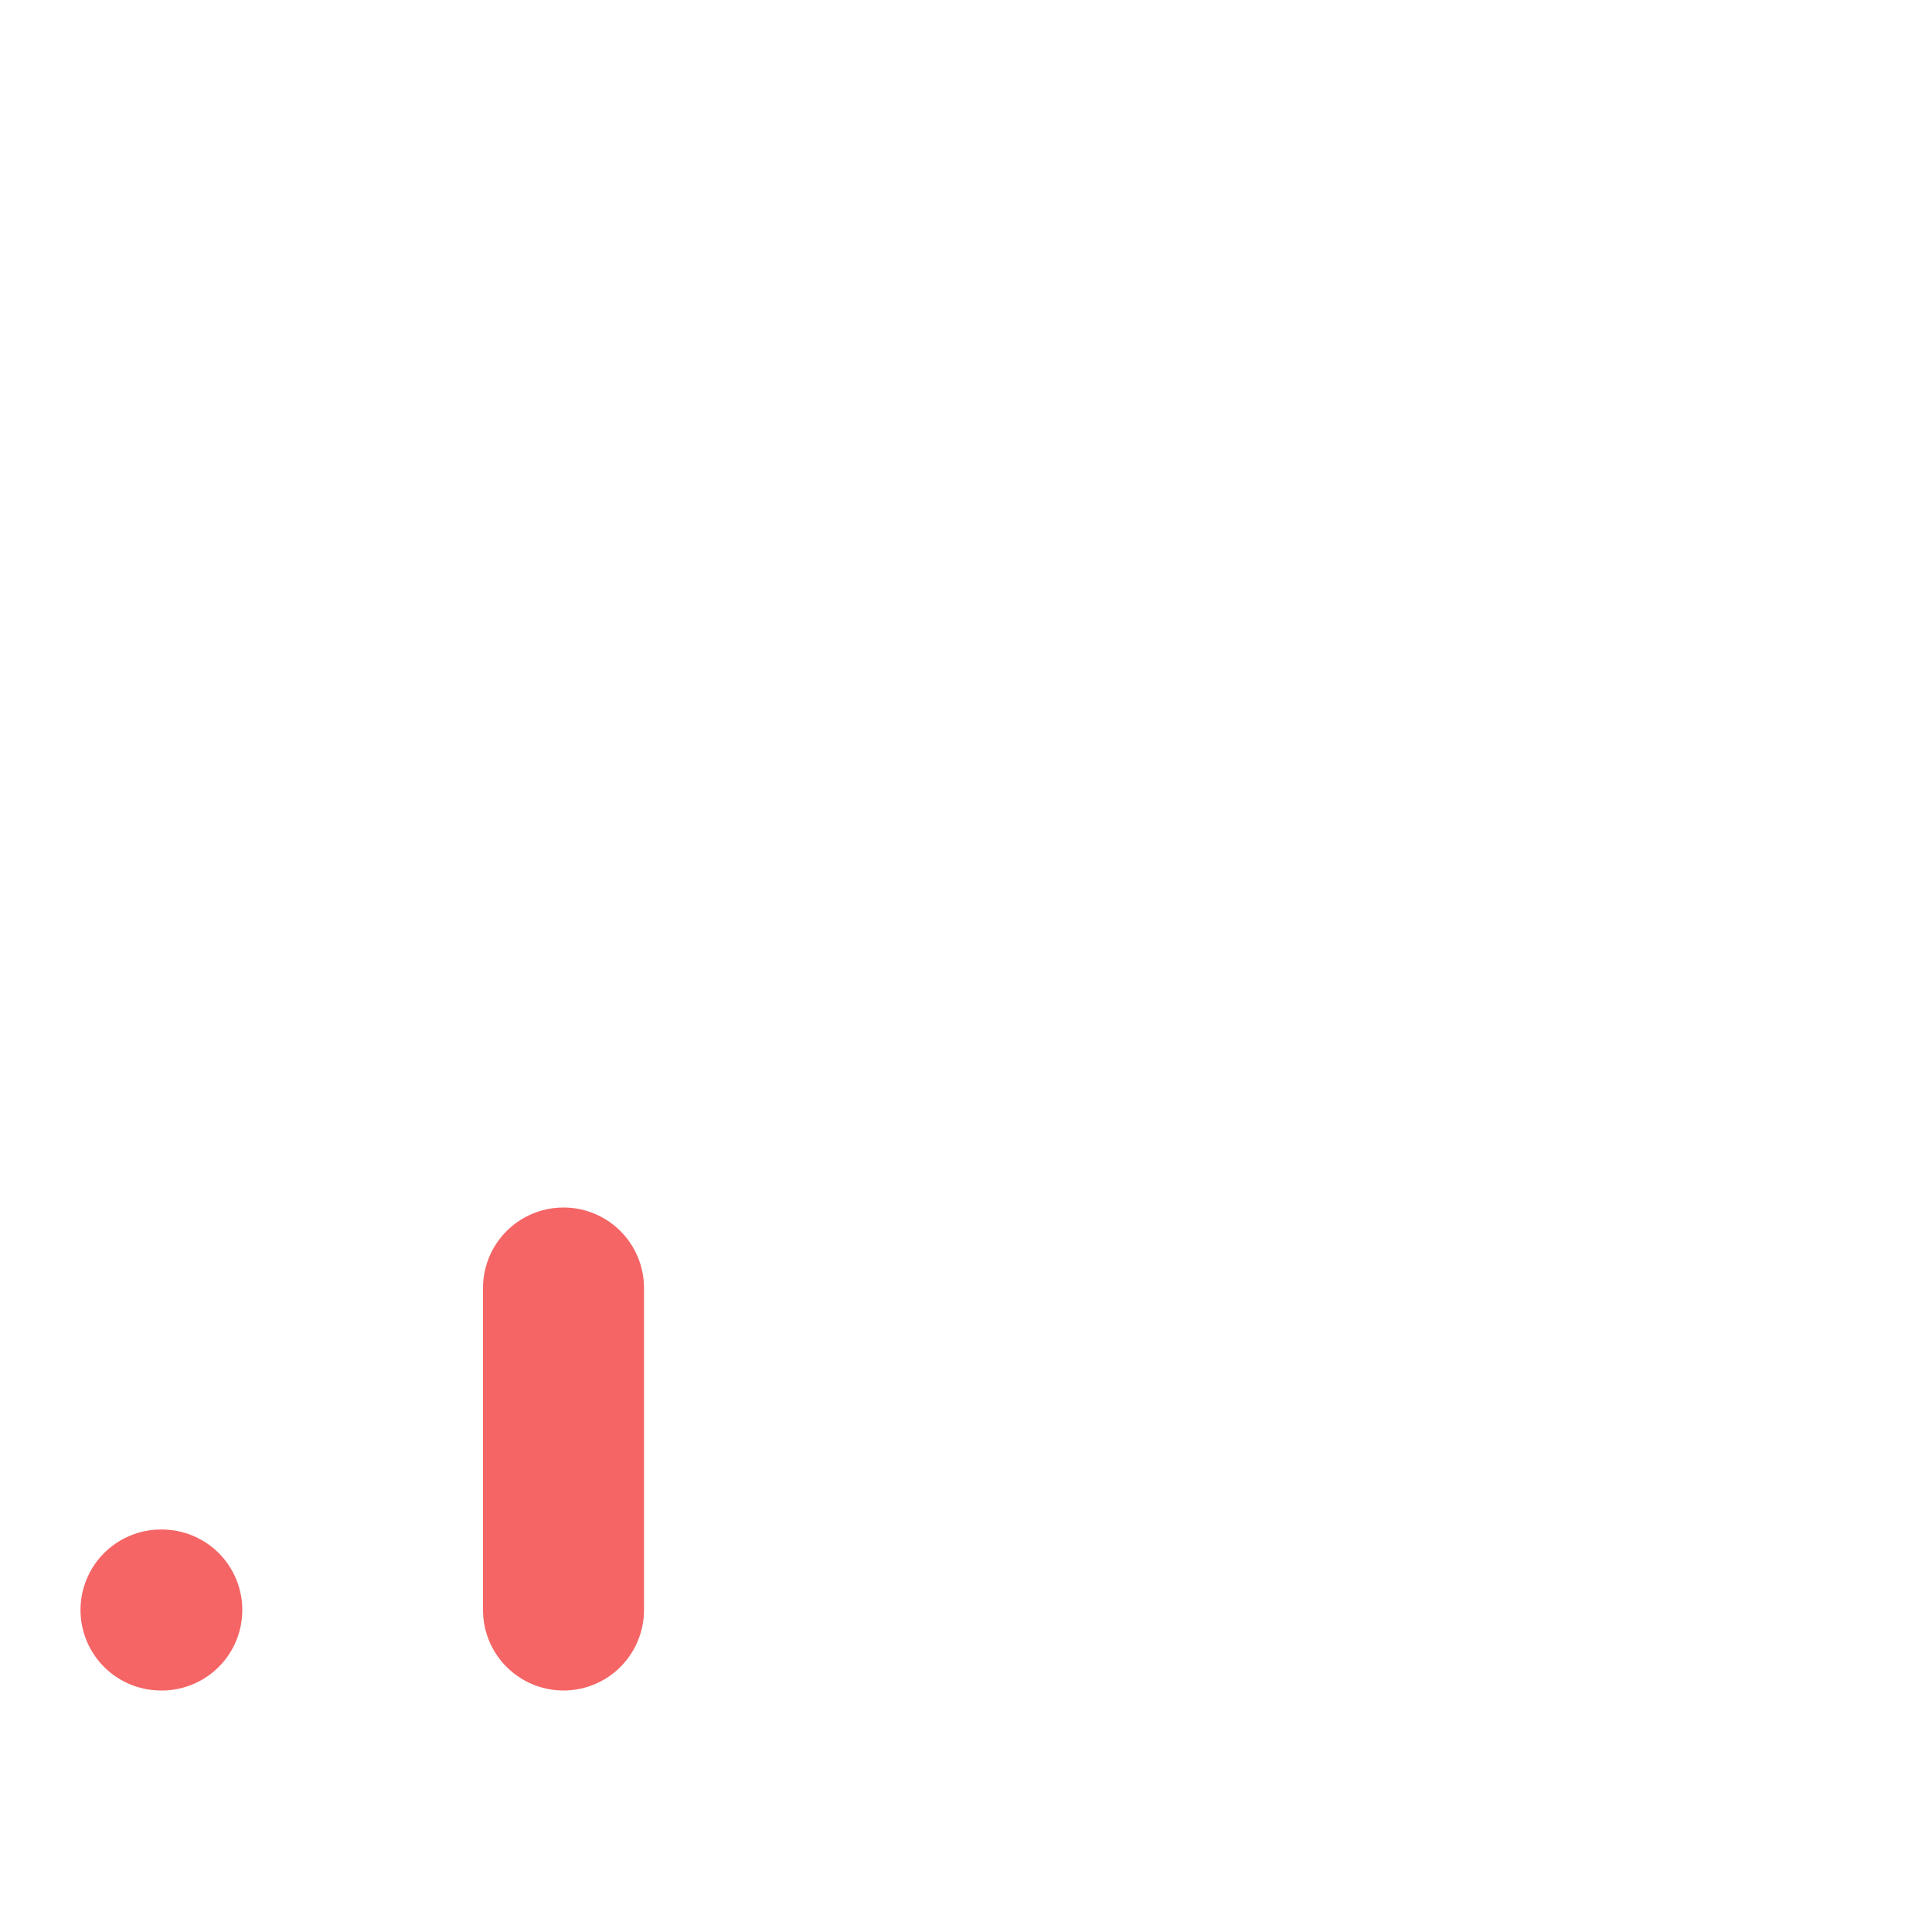
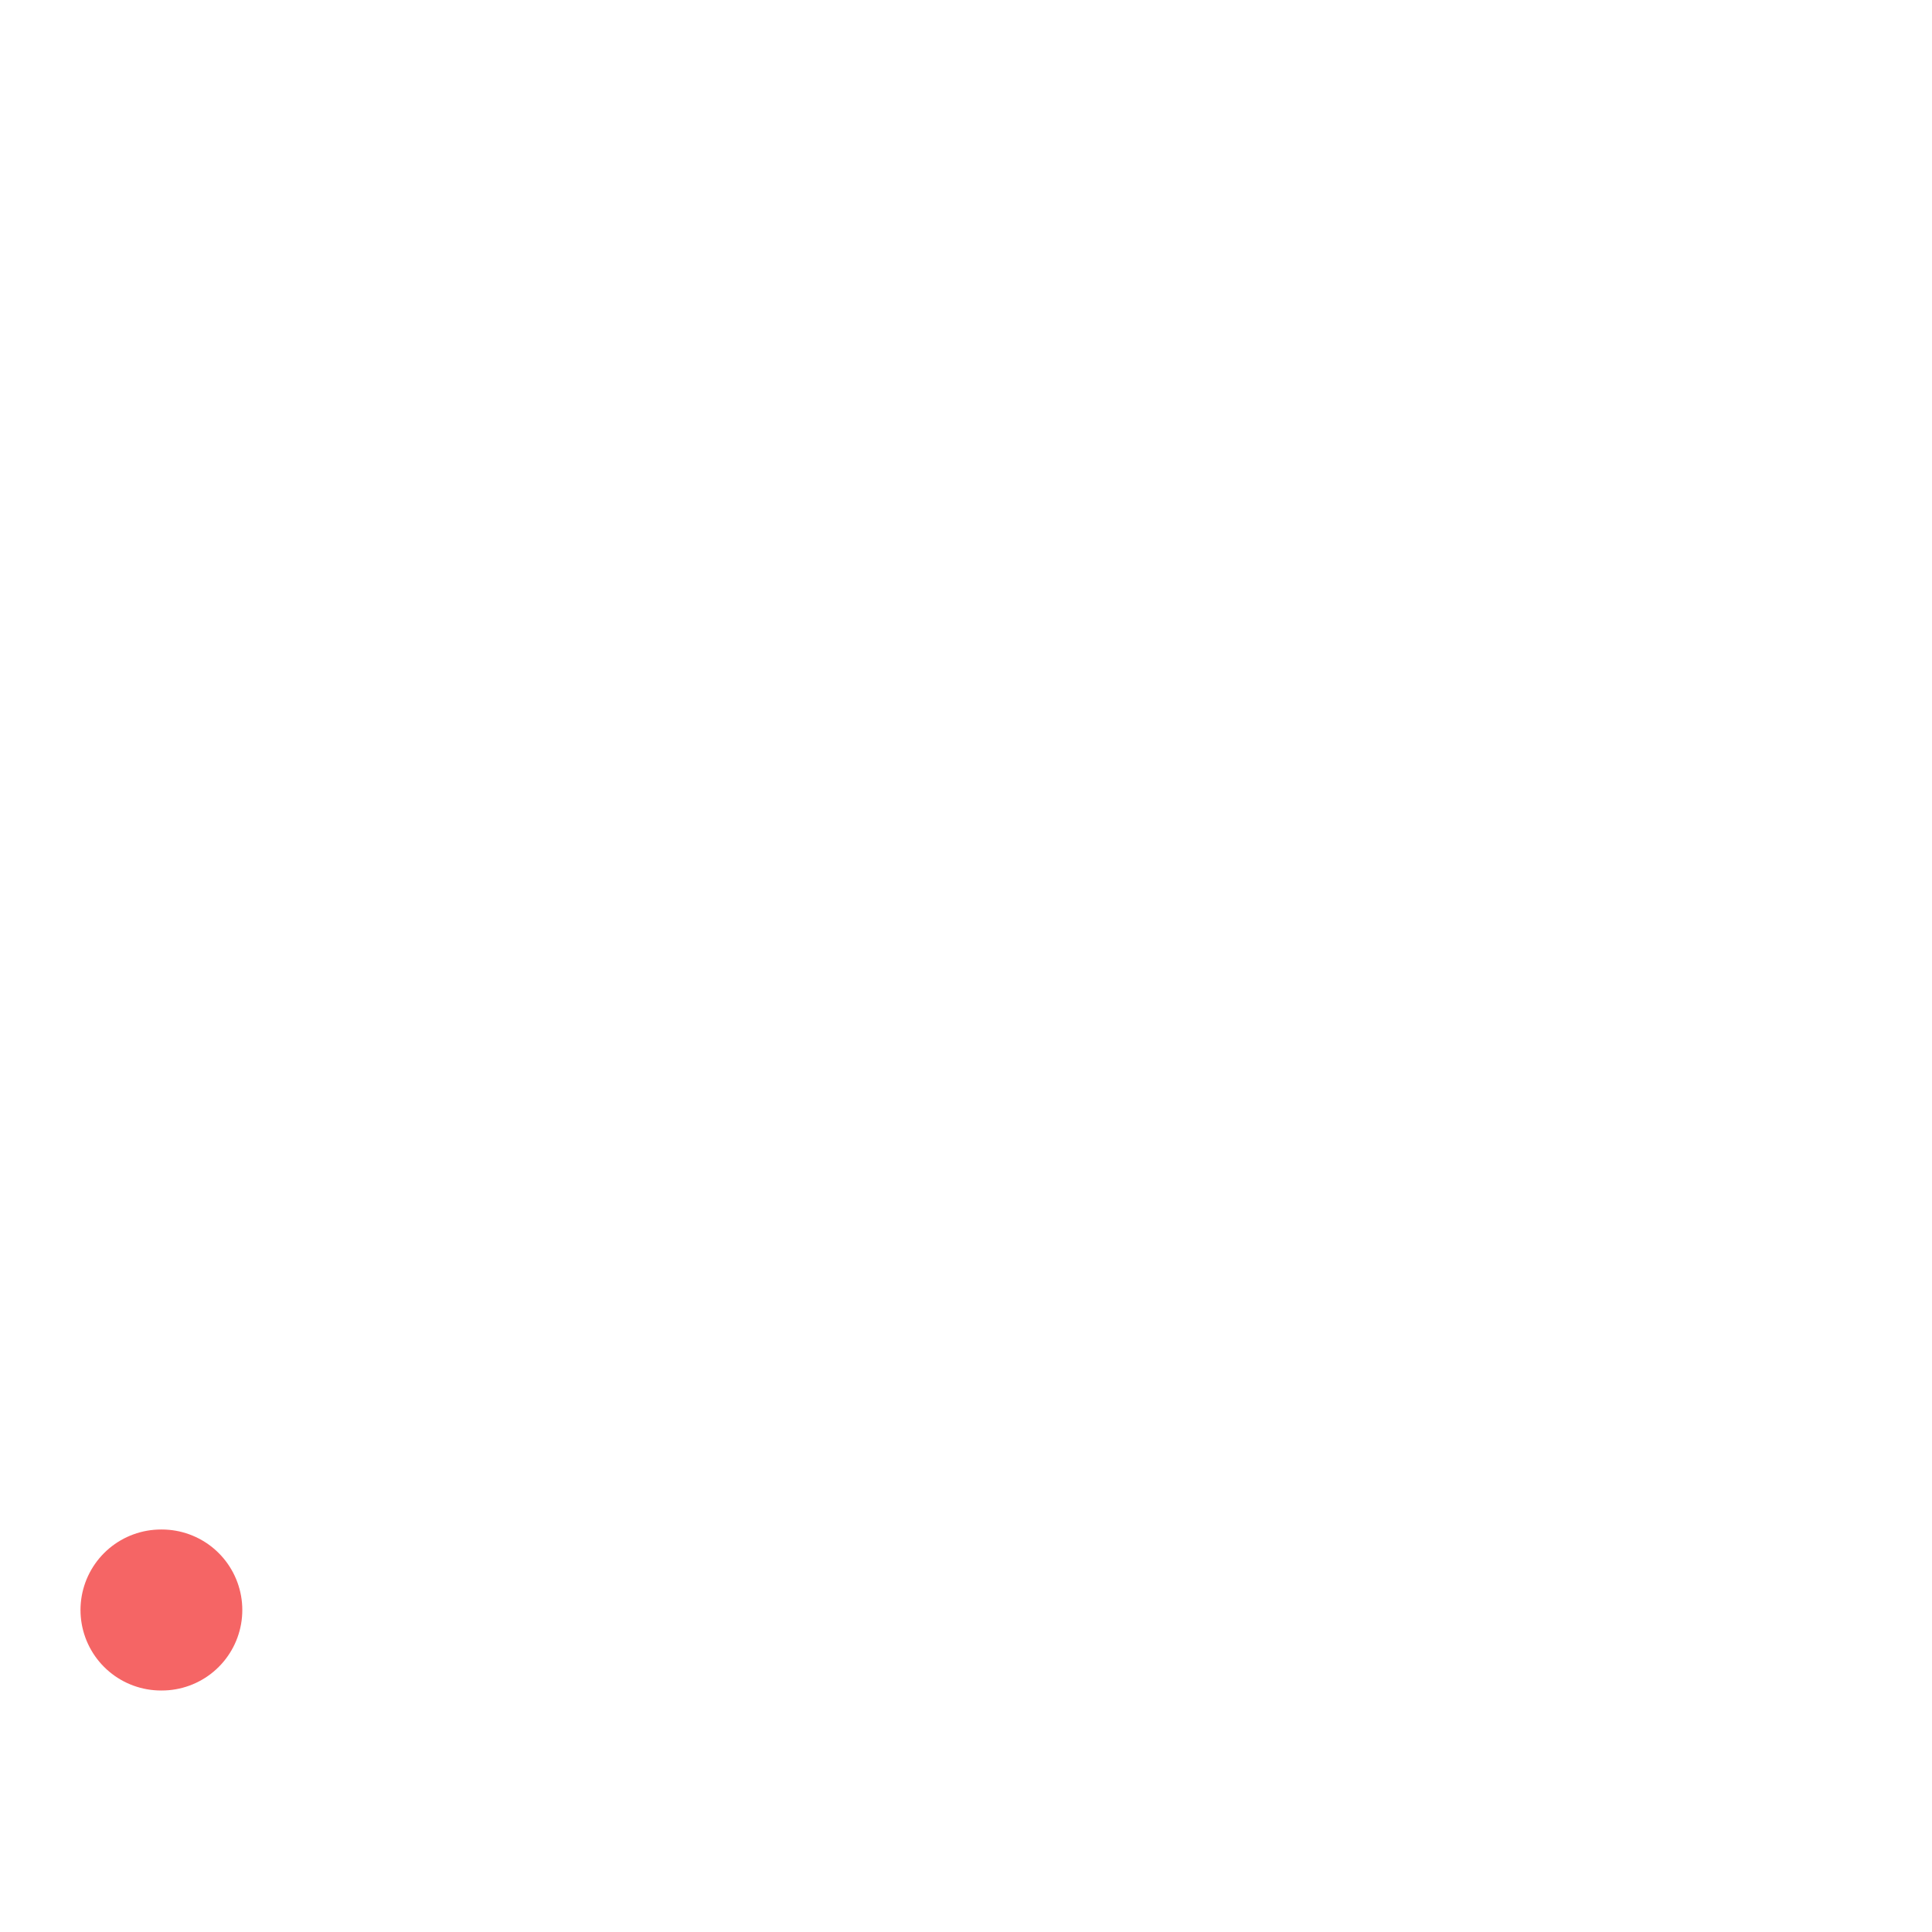
<svg xmlns="http://www.w3.org/2000/svg" width="24" height="24" viewBox="0 0 24 24" fill="none" stroke="#F56565" stroke-width="2" stroke-linecap="round" stroke-linejoin="round">
  <path d="M2 20h.01" />
-   <path d="M7 20v-4" />
</svg>
